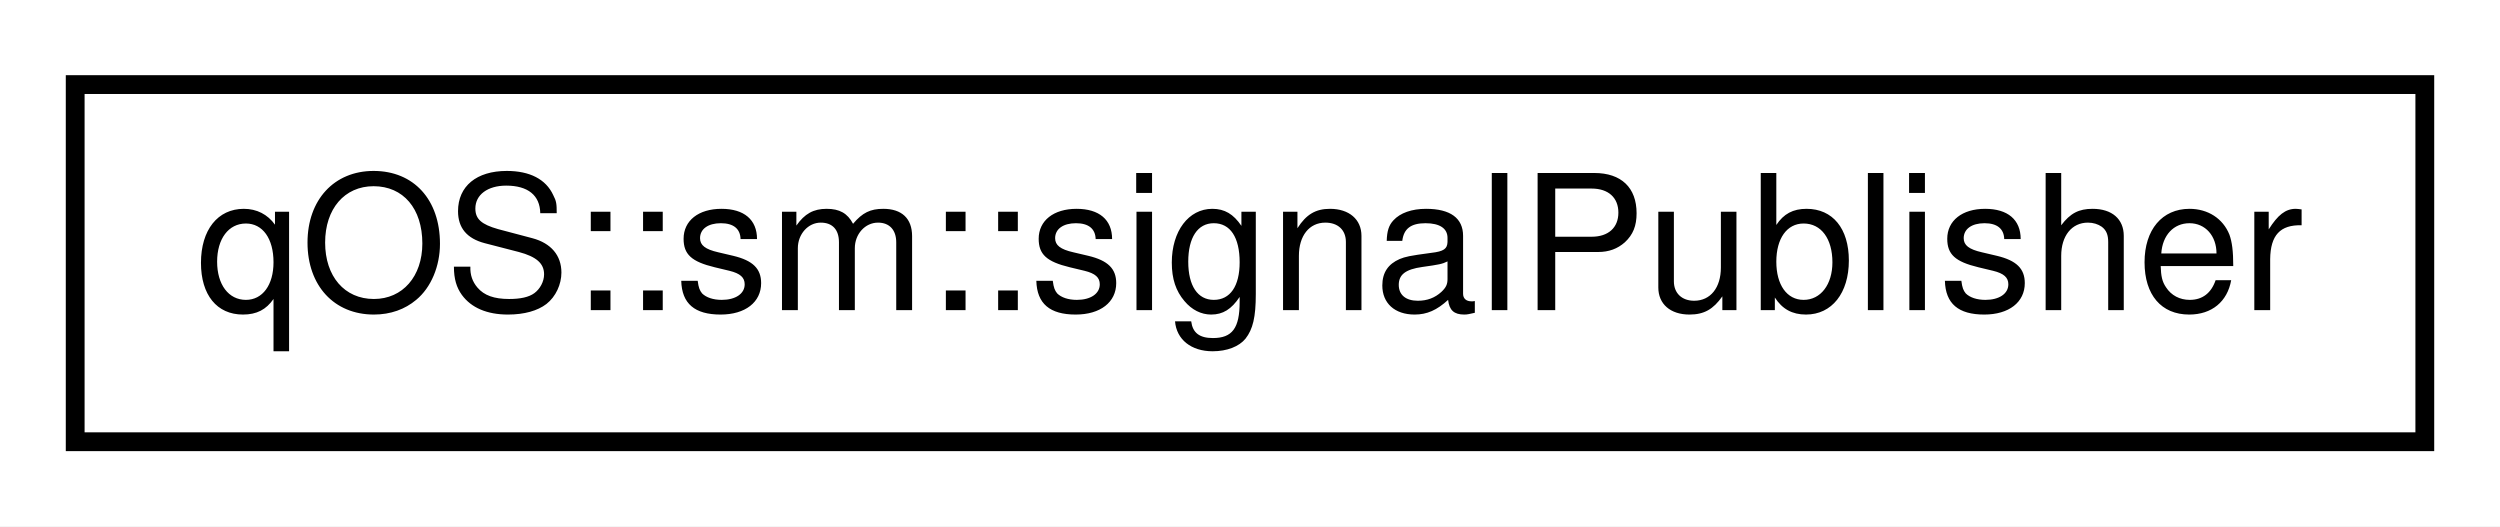
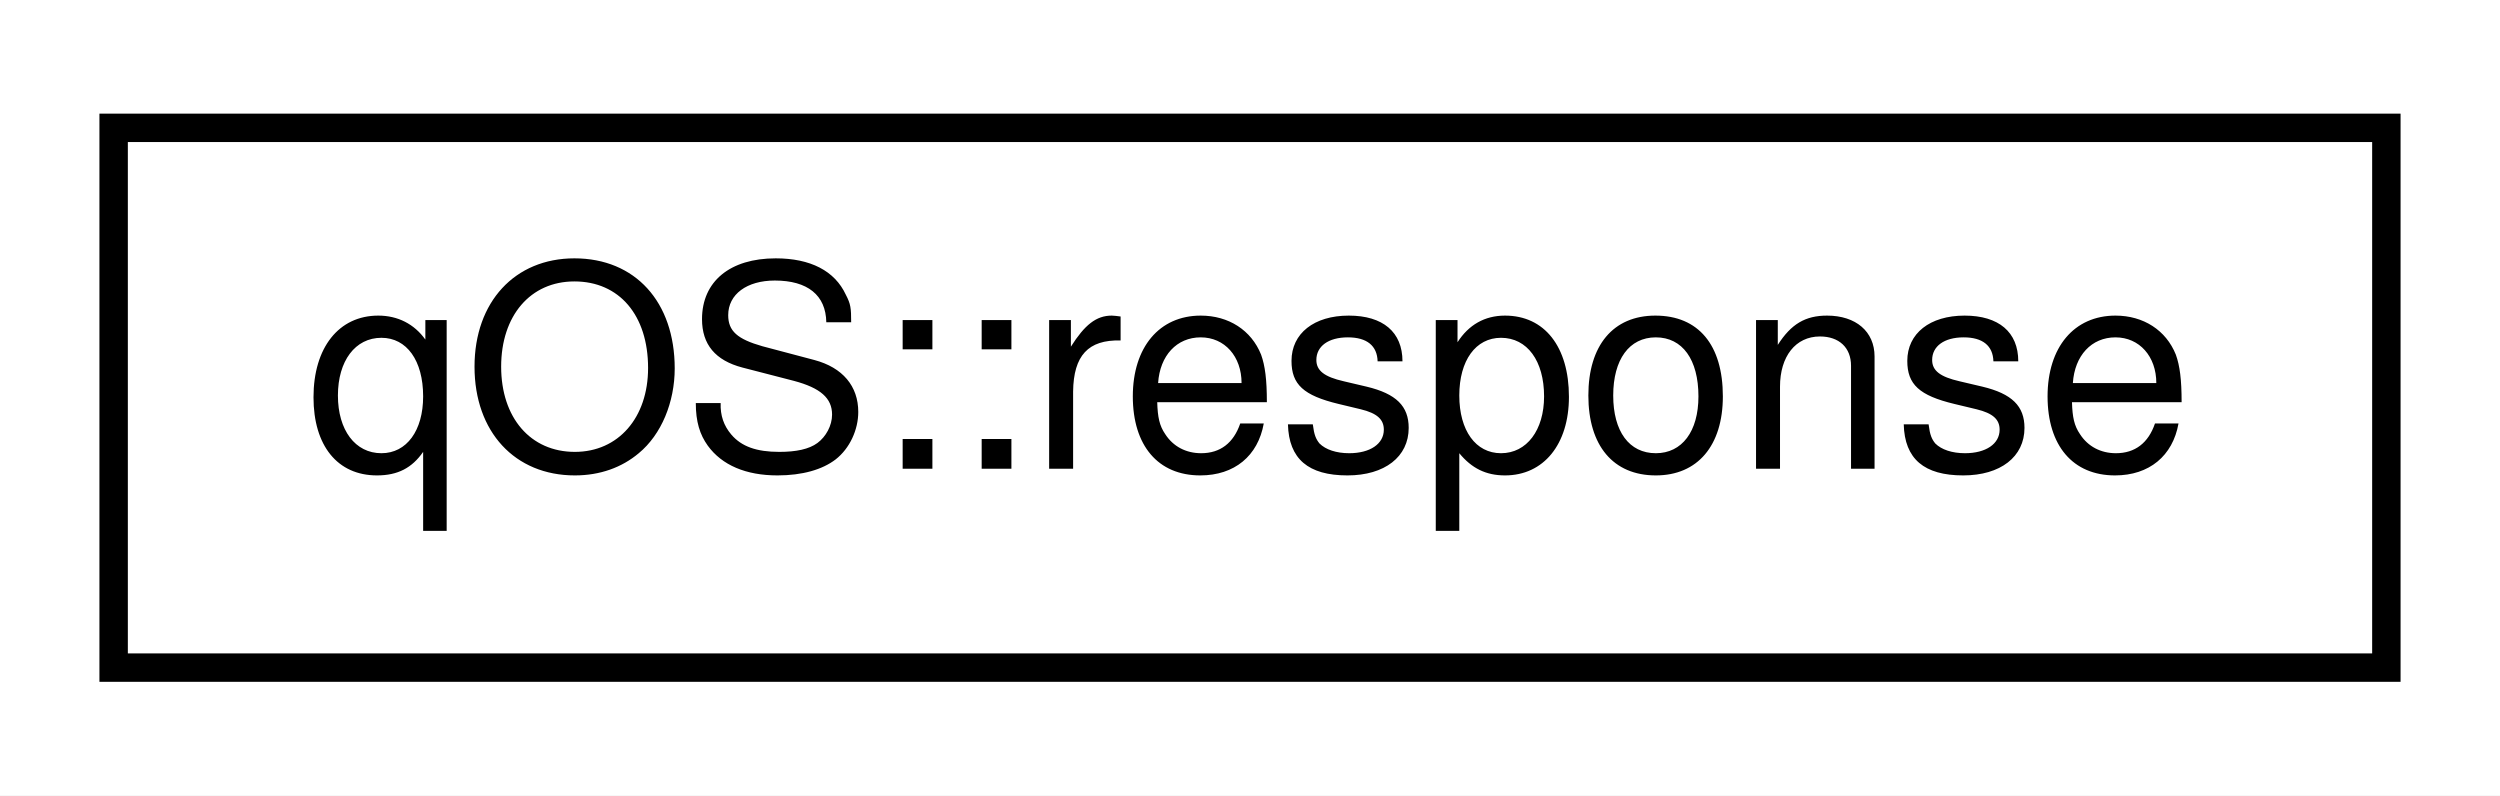
- <svg xmlns="http://www.w3.org/2000/svg" xmlns:xlink="http://www.w3.org/1999/xlink" width="133pt" height="28pt" viewBox="0.00 0.00 133.00 28.00">
+ <svg xmlns="http://www.w3.org/2000/svg" xmlns:xlink="http://www.w3.org/1999/xlink" width="88pt" height="28pt" viewBox="0.00 0.00 88.00 28.00">
  <g id="graph0" class="graph" transform="scale(1 1) rotate(0) translate(4 24)">
-     <polygon fill="white" stroke="transparent" points="-4,4 -4,-24 129,-24 129,4 -4,4" />
+     <polygon fill="white" stroke="transparent" points="-4,4 -4,-24 84,-24 84,4 -4,4" />
    <g id="node1" class="node">
      <g id="a_node1">
-         <a xlink:href="classq_o_s_1_1sm_1_1signal_publisher.html" target="_top" xlink:title="An object to subscribe FSM(Finite State Machine) objects to specific user-defined signals.">
-           <polygon fill="white" stroke="black" points="0,-0.5 0,-19.5 125,-19.5 125,-0.5 0,-0.5" />
-           <text text-anchor="middle" x="62.5" y="-7.5" font-family="Helvetica,sans-Serif" font-size="10.00">qOS::sm::signalPublisher</text>
+         <a xlink:href="classq_o_s_1_1response.html" target="_top" xlink:title="A Response Handler object.">
+           <polygon fill="white" stroke="black" points="0,-0.5 0,-19.5 80,-19.5 80,-0.5 0,-0.5" />
+           <text text-anchor="middle" x="40" y="-7.5" font-family="Helvetica,sans-Serif" font-size="10.00">qOS::response</text>
        </a>
      </g>
    </g>
  </g>
</svg>
